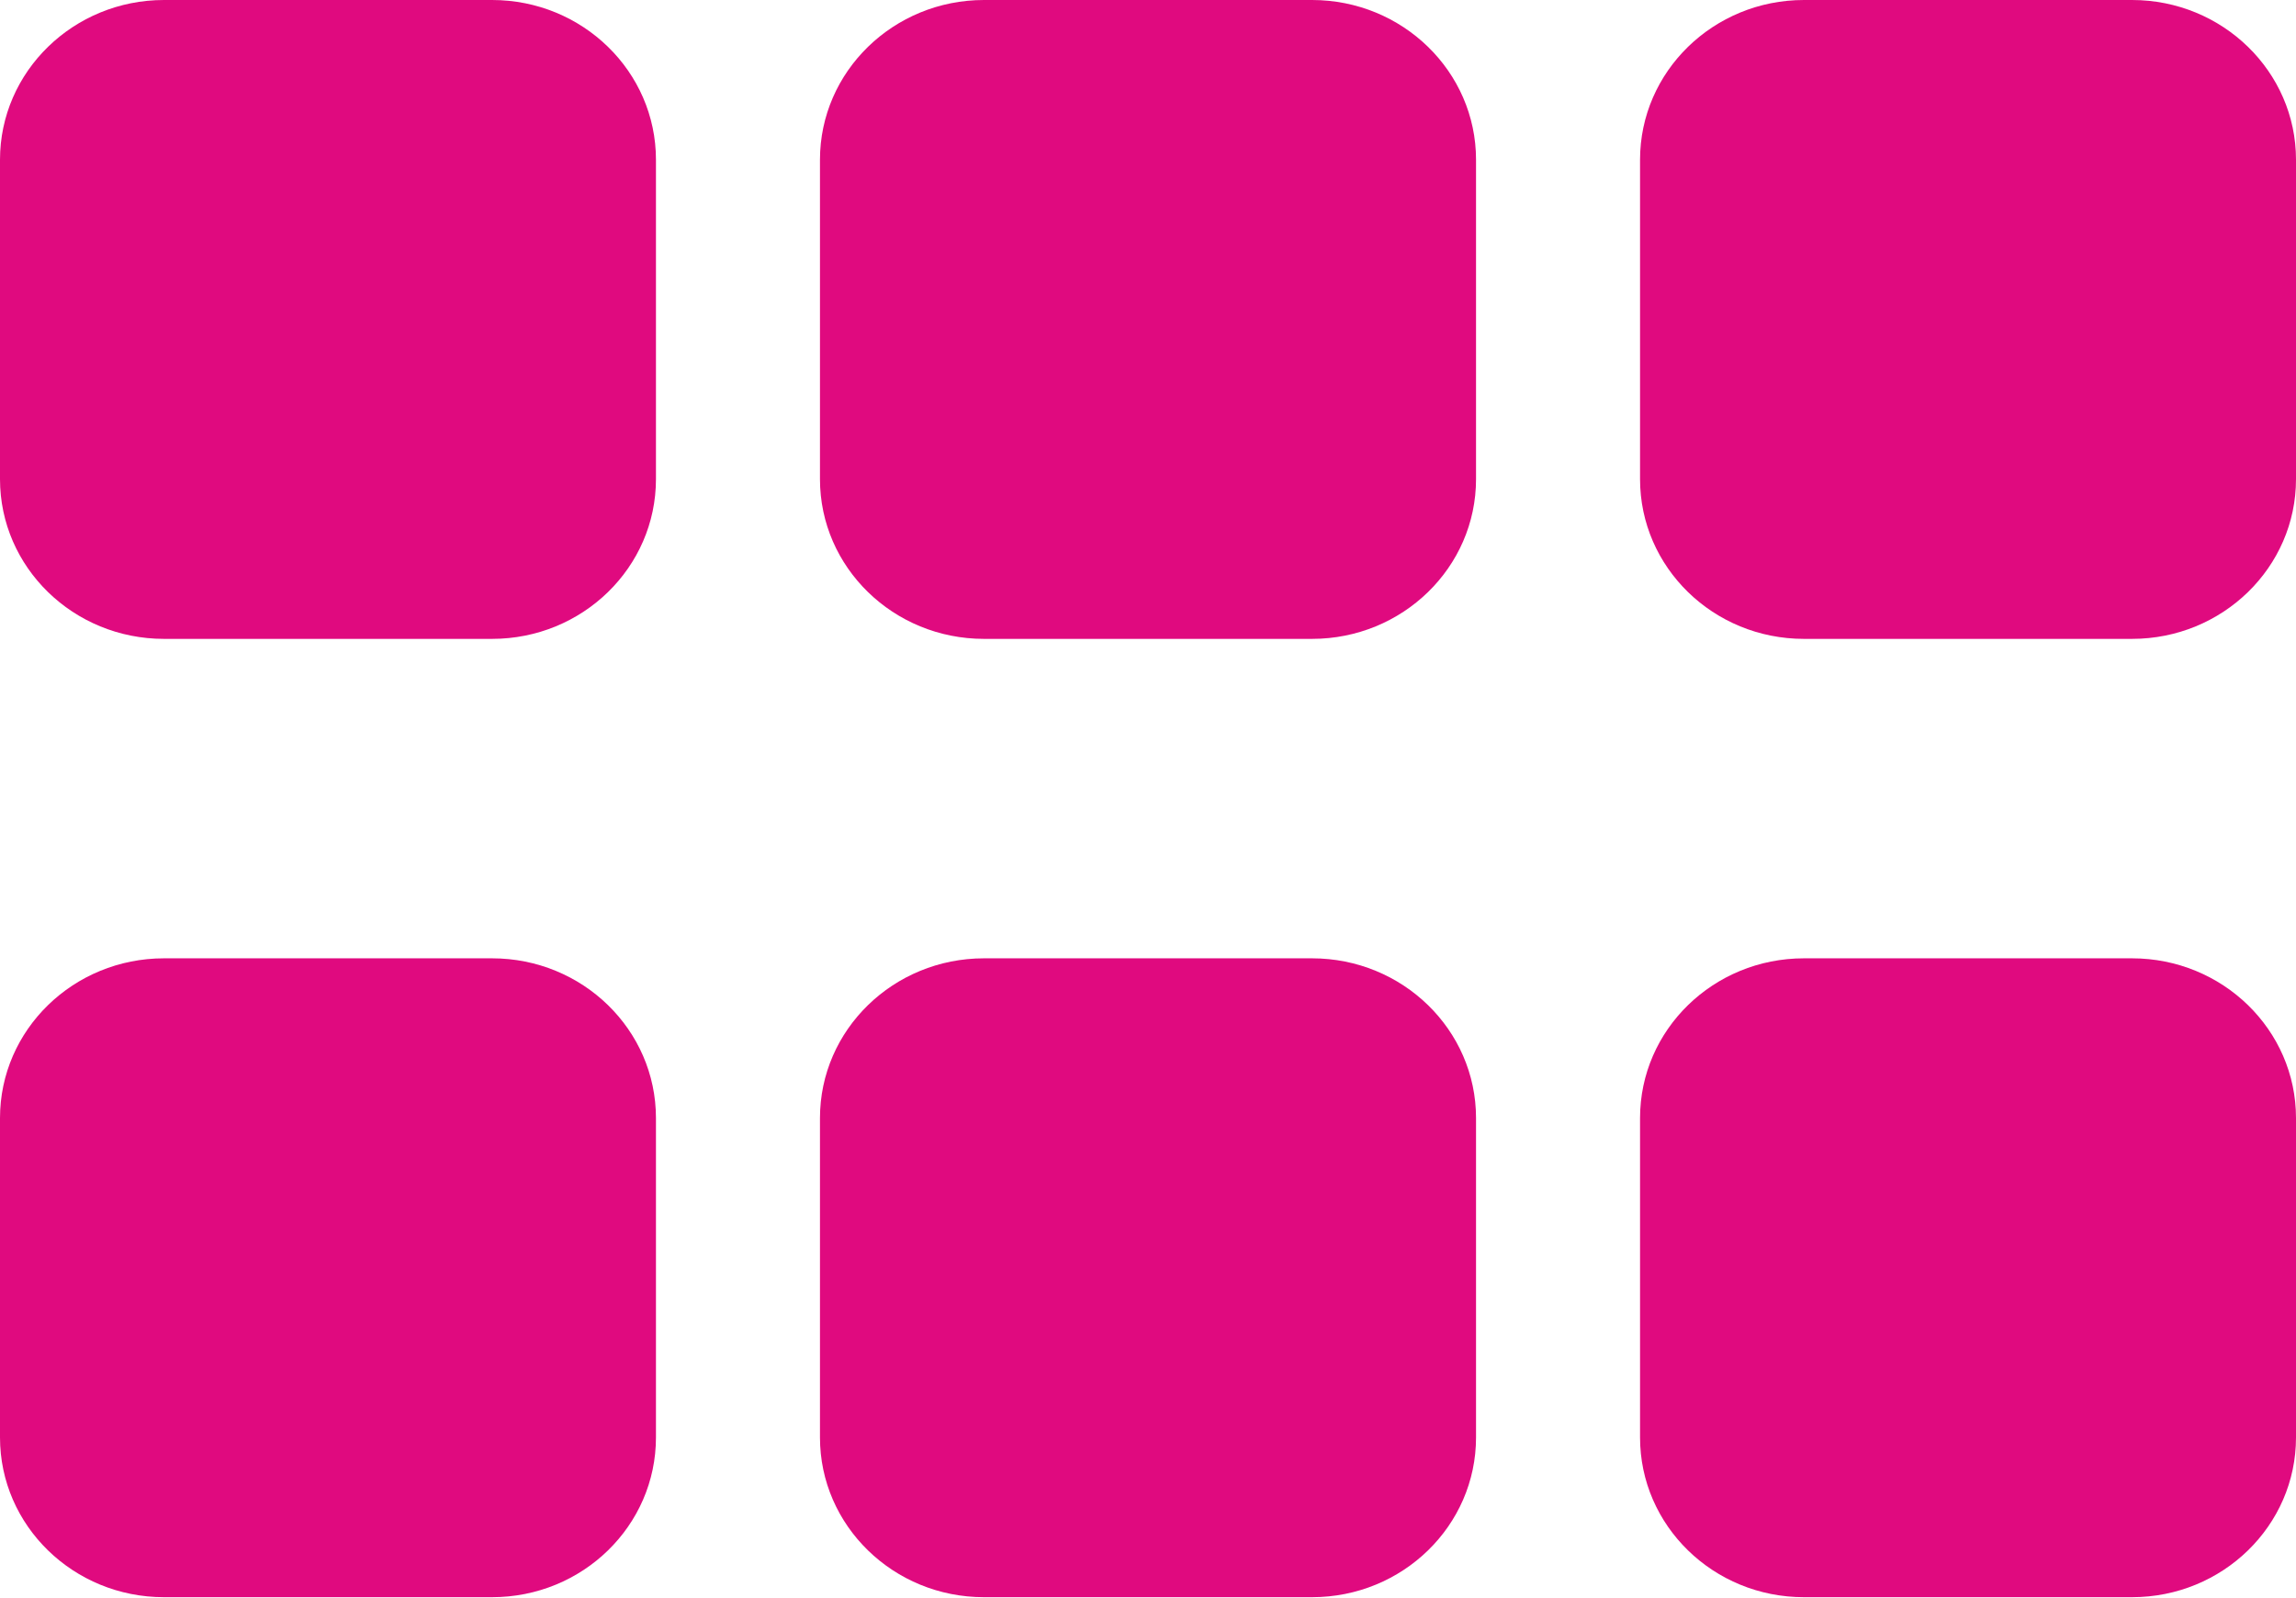
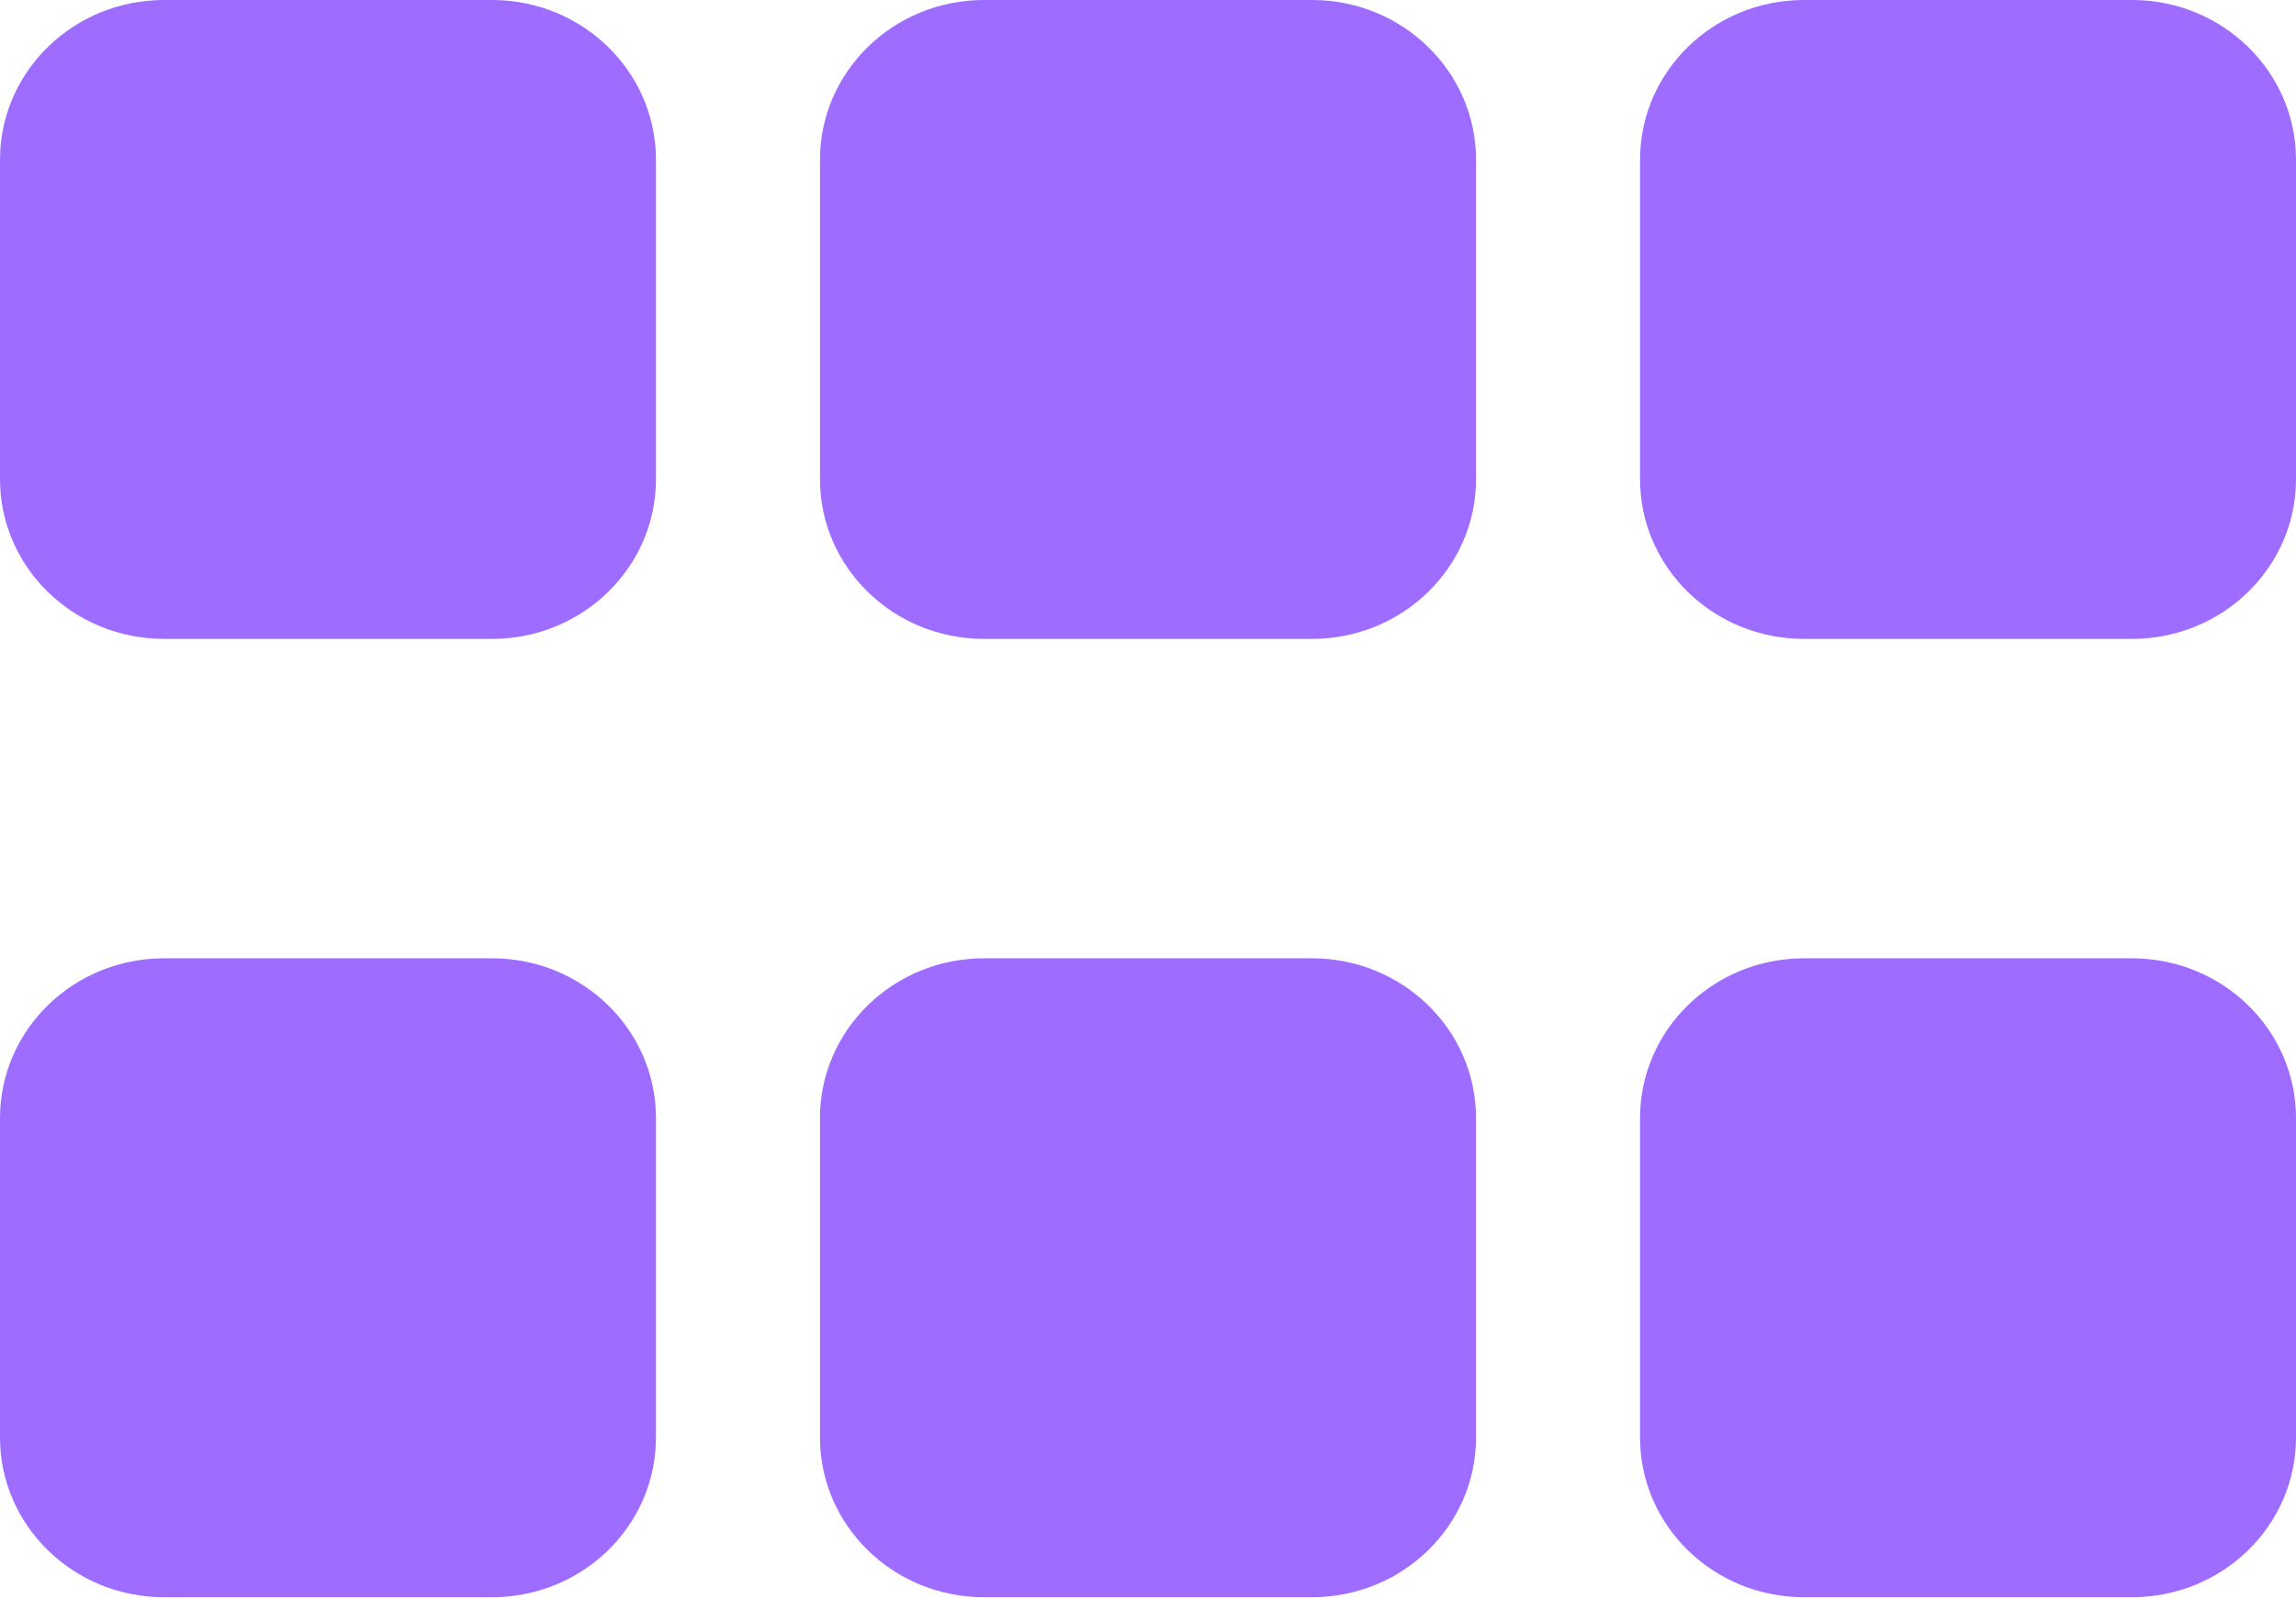
<svg xmlns="http://www.w3.org/2000/svg" width="23" height="16" viewBox="0 0 23 16" fill="none">
-   <path d="M4.929 9.6H1.643C0.736 9.6 0 10.316 0 11.2V14.4C0 15.284 0.736 16 1.643 16H4.929C5.836 16 6.571 15.284 6.571 14.4V11.2C6.571 10.316 5.836 9.6 4.929 9.6ZM13.143 9.6H9.857C8.95 9.6 8.214 10.316 8.214 11.2V14.4C8.214 15.284 8.95 16 9.857 16H13.143C14.05 16 14.786 15.284 14.786 14.4V11.2C14.786 10.316 14.05 9.6 13.143 9.6ZM21.357 9.6H18.071C17.164 9.6 16.429 10.316 16.429 11.2V14.4C16.429 15.284 17.164 16 18.071 16H21.357C22.264 16 23 15.284 23 14.4V11.2C23 10.316 22.264 9.6 21.357 9.6ZM4.929 0H1.643C0.736 0 0 0.717 0 1.6V4.8C0 5.684 0.736 6.4 1.643 6.4H4.929C5.836 6.4 6.571 5.684 6.571 4.8V1.6C6.571 0.717 5.836 0 4.929 0ZM13.143 0H9.857C8.95 0 8.214 0.717 8.214 1.6V4.8C8.214 5.684 8.95 6.4 9.857 6.4H13.143C14.05 6.4 14.786 5.684 14.786 4.8V1.6C14.786 0.717 14.05 0 13.143 0ZM21.357 0H18.071C17.164 0 16.429 0.717 16.429 1.6V4.8C16.429 5.684 17.164 6.4 18.071 6.4H21.357C22.264 6.4 23 5.684 23 4.8V1.6C23 0.717 22.264 0 21.357 0Z" fill="#e00a7f" />
+   <path d="M4.929 9.6H1.643C0.736 9.6 0 10.316 0 11.2V14.4C0 15.284 0.736 16 1.643 16H4.929C5.836 16 6.571 15.284 6.571 14.4V11.2C6.571 10.316 5.836 9.6 4.929 9.6ZM13.143 9.6H9.857C8.95 9.6 8.214 10.316 8.214 11.2V14.4C8.214 15.284 8.95 16 9.857 16H13.143C14.05 16 14.786 15.284 14.786 14.4V11.2C14.786 10.316 14.05 9.6 13.143 9.6ZM21.357 9.6H18.071C17.164 9.6 16.429 10.316 16.429 11.2V14.4C16.429 15.284 17.164 16 18.071 16H21.357C22.264 16 23 15.284 23 14.4V11.2C23 10.316 22.264 9.6 21.357 9.6ZM4.929 0H1.643C0.736 0 0 0.717 0 1.6V4.8C0 5.684 0.736 6.4 1.643 6.4H4.929C5.836 6.4 6.571 5.684 6.571 4.8V1.6C6.571 0.717 5.836 0 4.929 0ZM13.143 0H9.857C8.95 0 8.214 0.717 8.214 1.6V4.8C8.214 5.684 8.95 6.4 9.857 6.4H13.143C14.05 6.4 14.786 5.684 14.786 4.8V1.6C14.786 0.717 14.05 0 13.143 0ZM21.357 0H18.071C17.164 0 16.429 0.717 16.429 1.6V4.8C16.429 5.684 17.164 6.4 18.071 6.4H21.357C22.264 6.4 23 5.684 23 4.8V1.6C23 0.717 22.264 0 21.357 0Z" fill="#9E6CFF" />
</svg>
